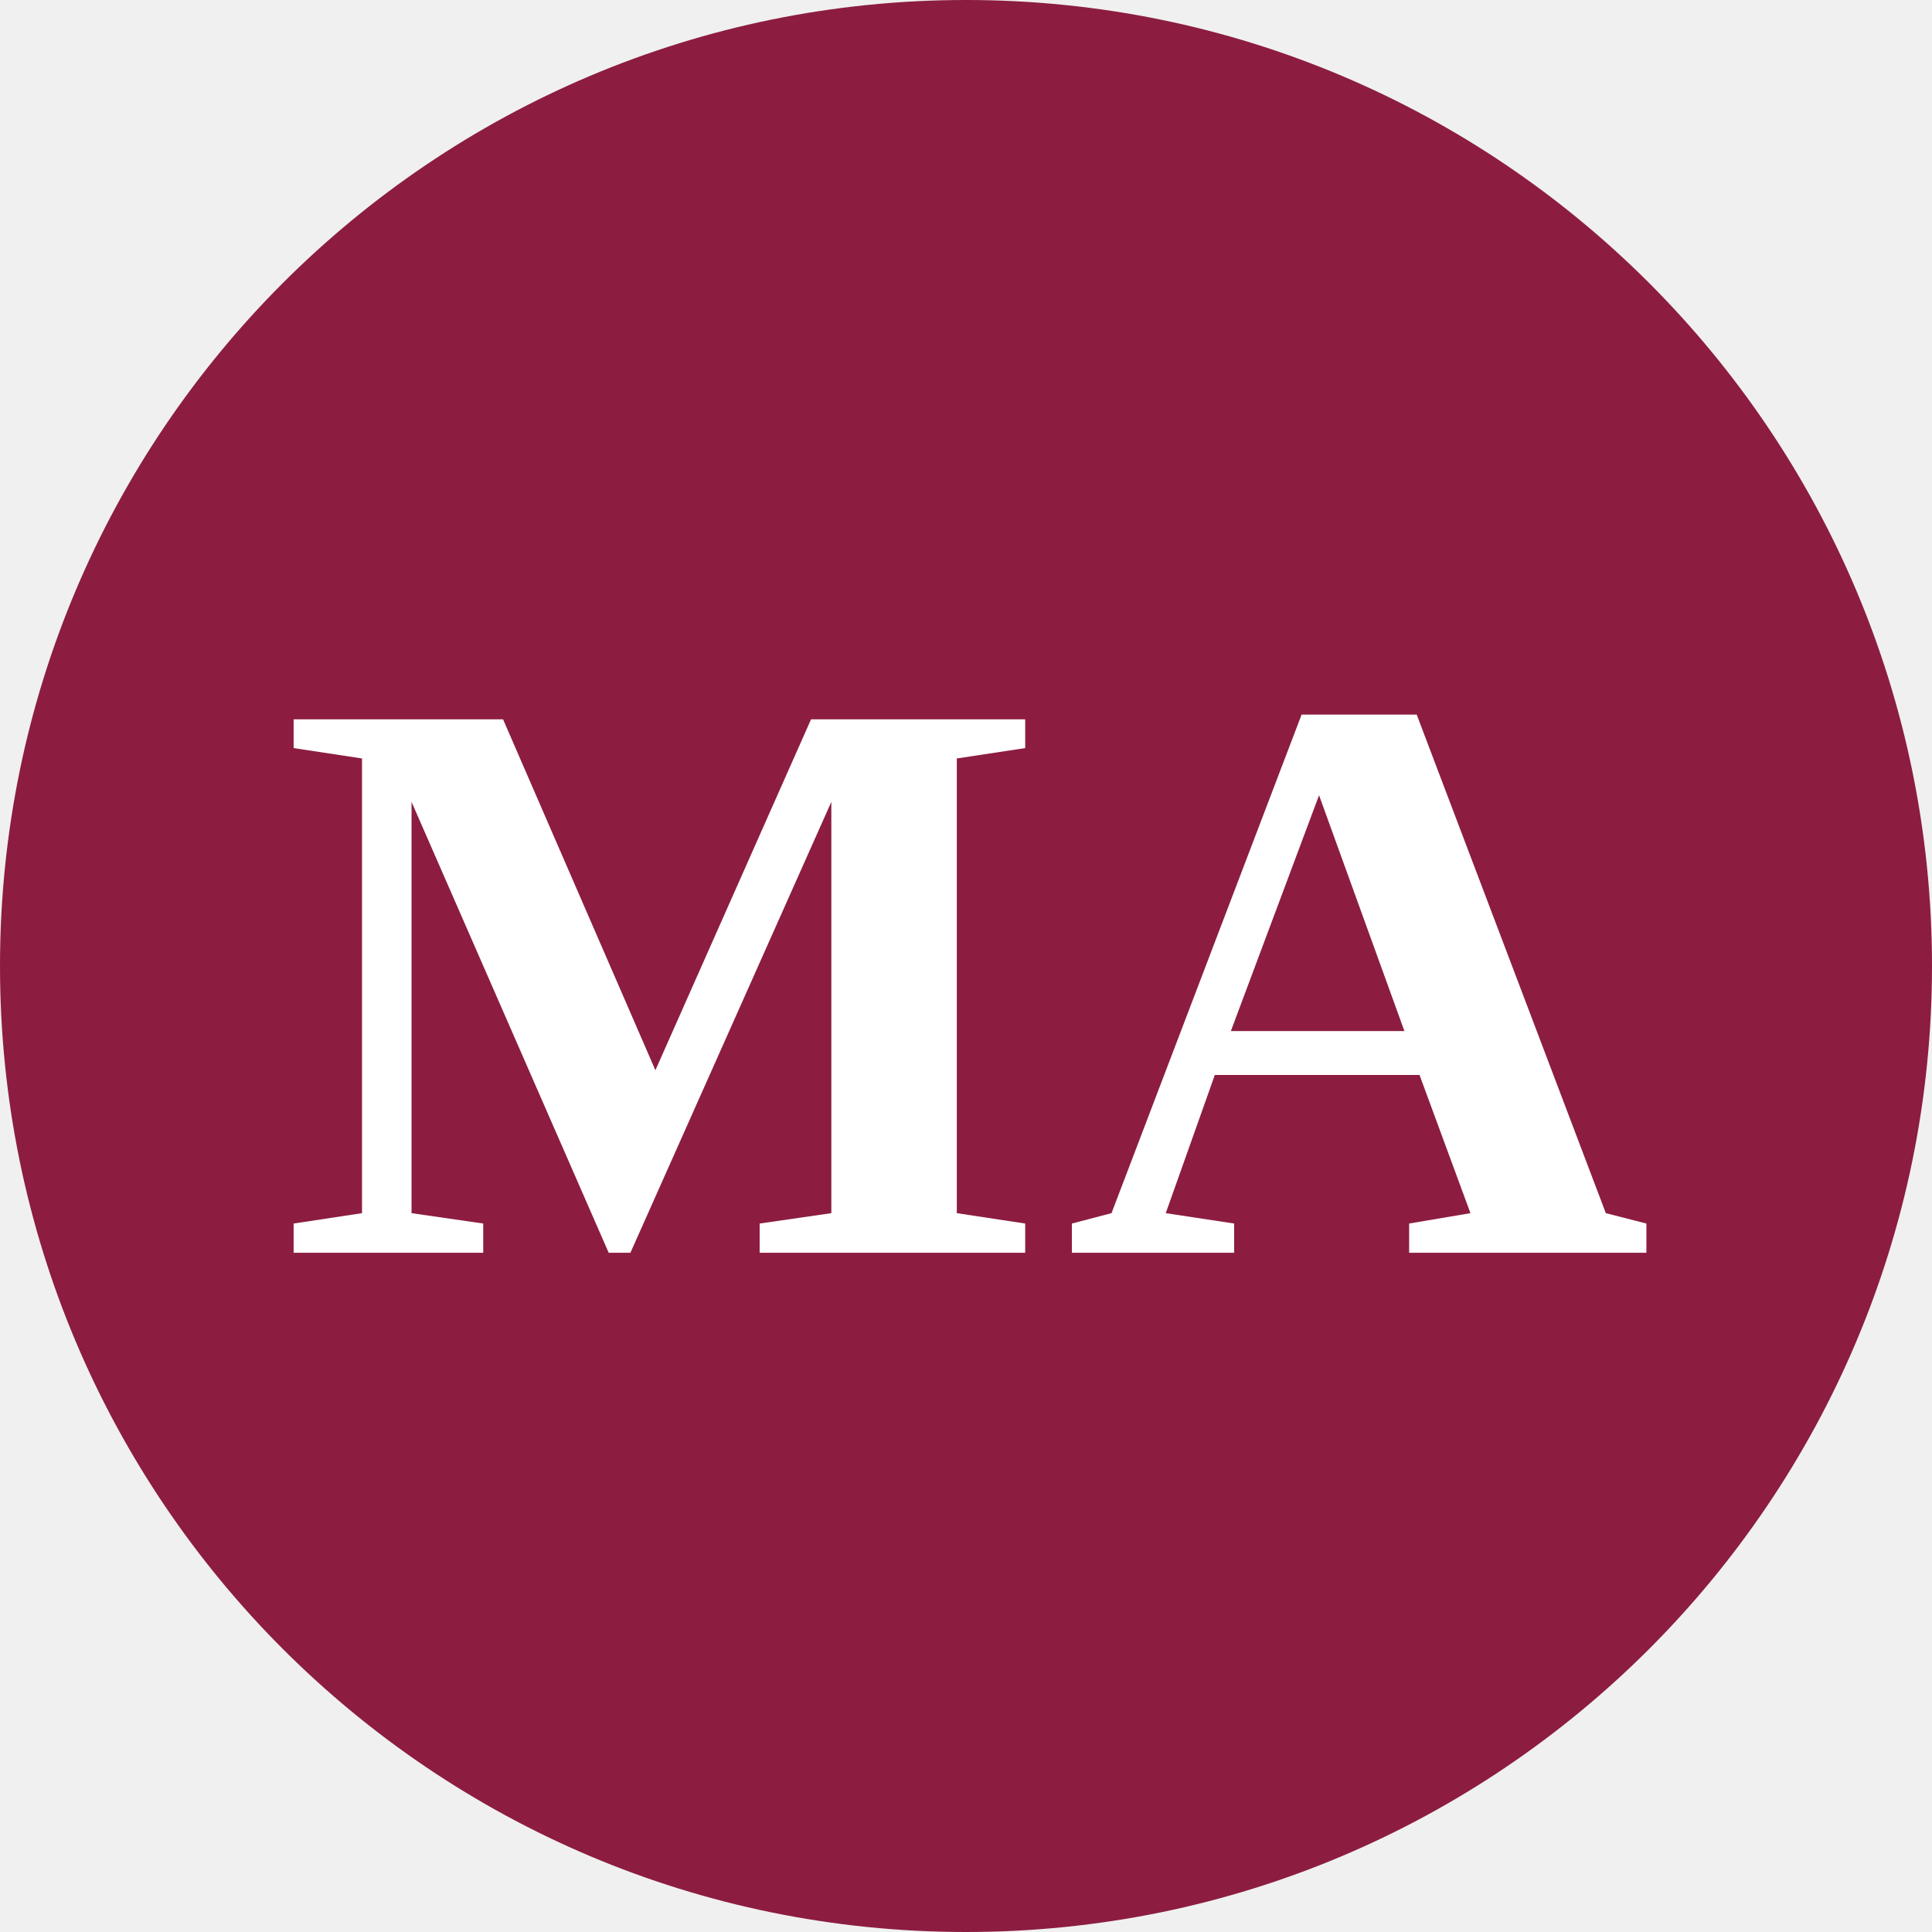
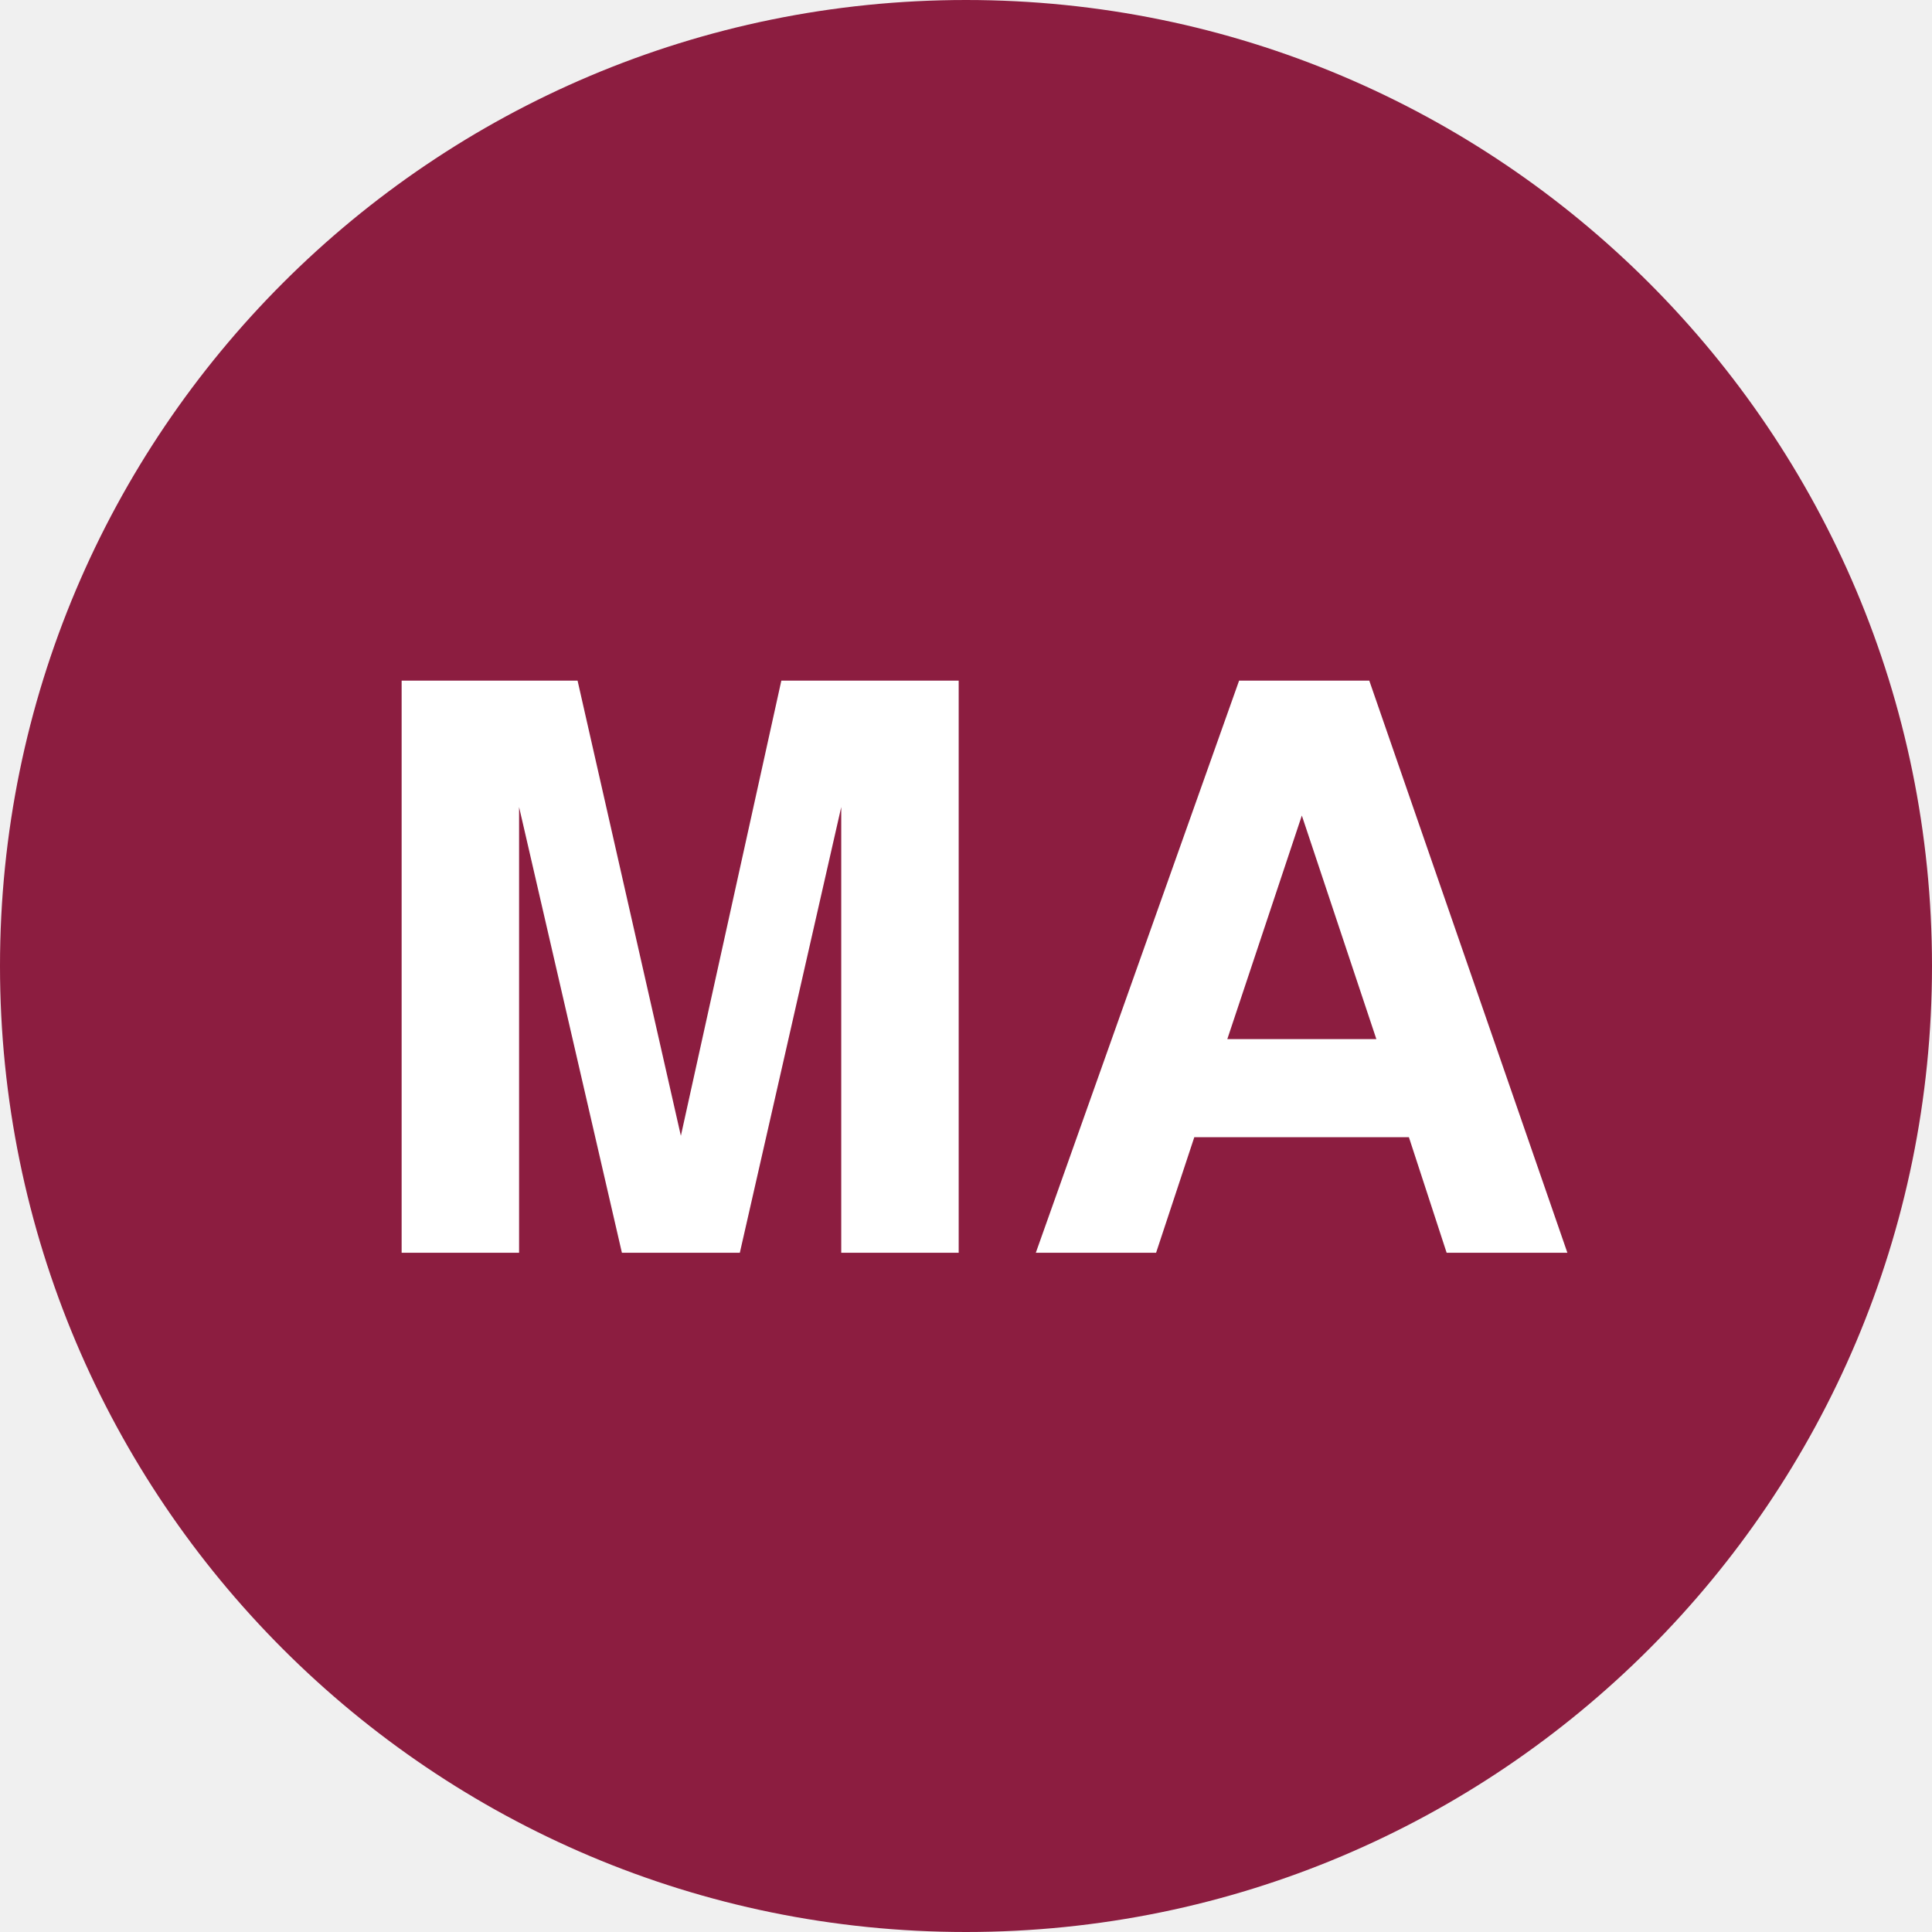
<svg xmlns="http://www.w3.org/2000/svg" viewBox="0 0 64 64">
  <circle cx="32" cy="32" r="32" fill="#8c1d40" />
-   <text x="32" y="41.5" text-anchor="middle" font-family="Georgia, 'Times New Roman', serif" font-size="27" font-weight="600" fill="#ffffff" letter-spacing="0.5">MA</text>
+   <text x="32" y="41.5" text-anchor="middle" font-family="Helvetica, Arial, sans-serif" font-size="26" font-weight="700" fill="#ffffff" letter-spacing="0.5">MA</text>
</svg>
